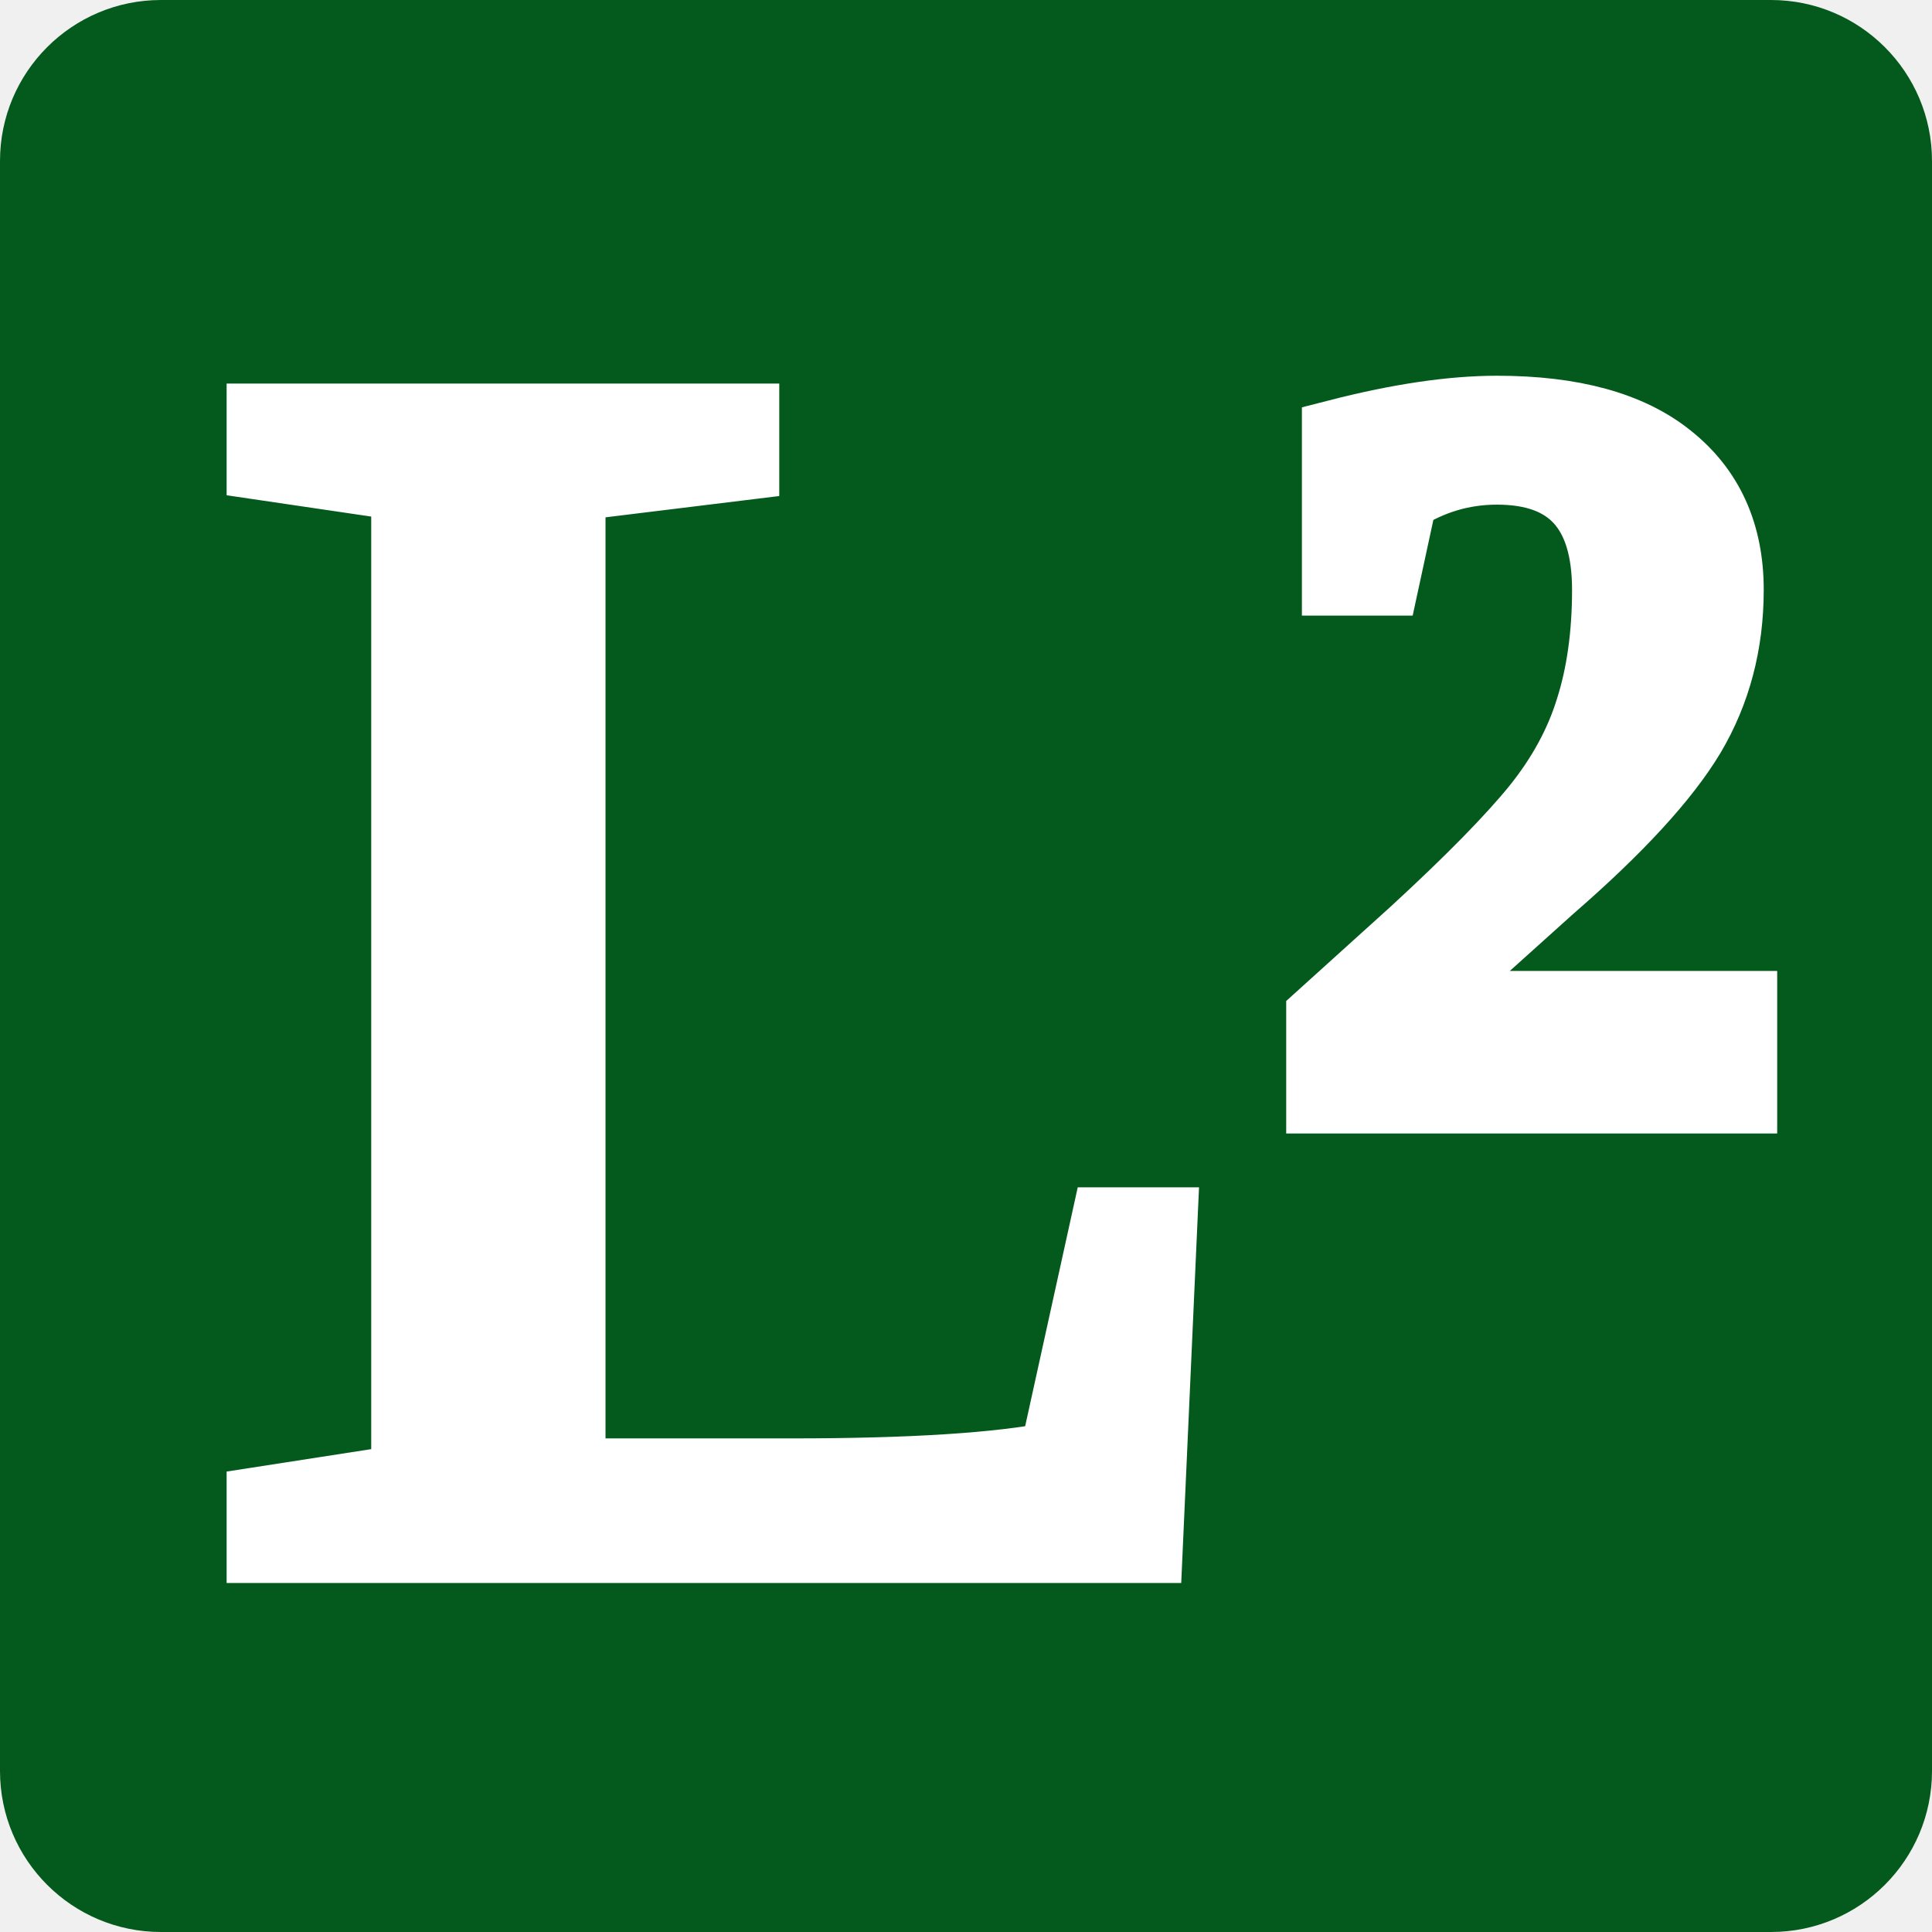
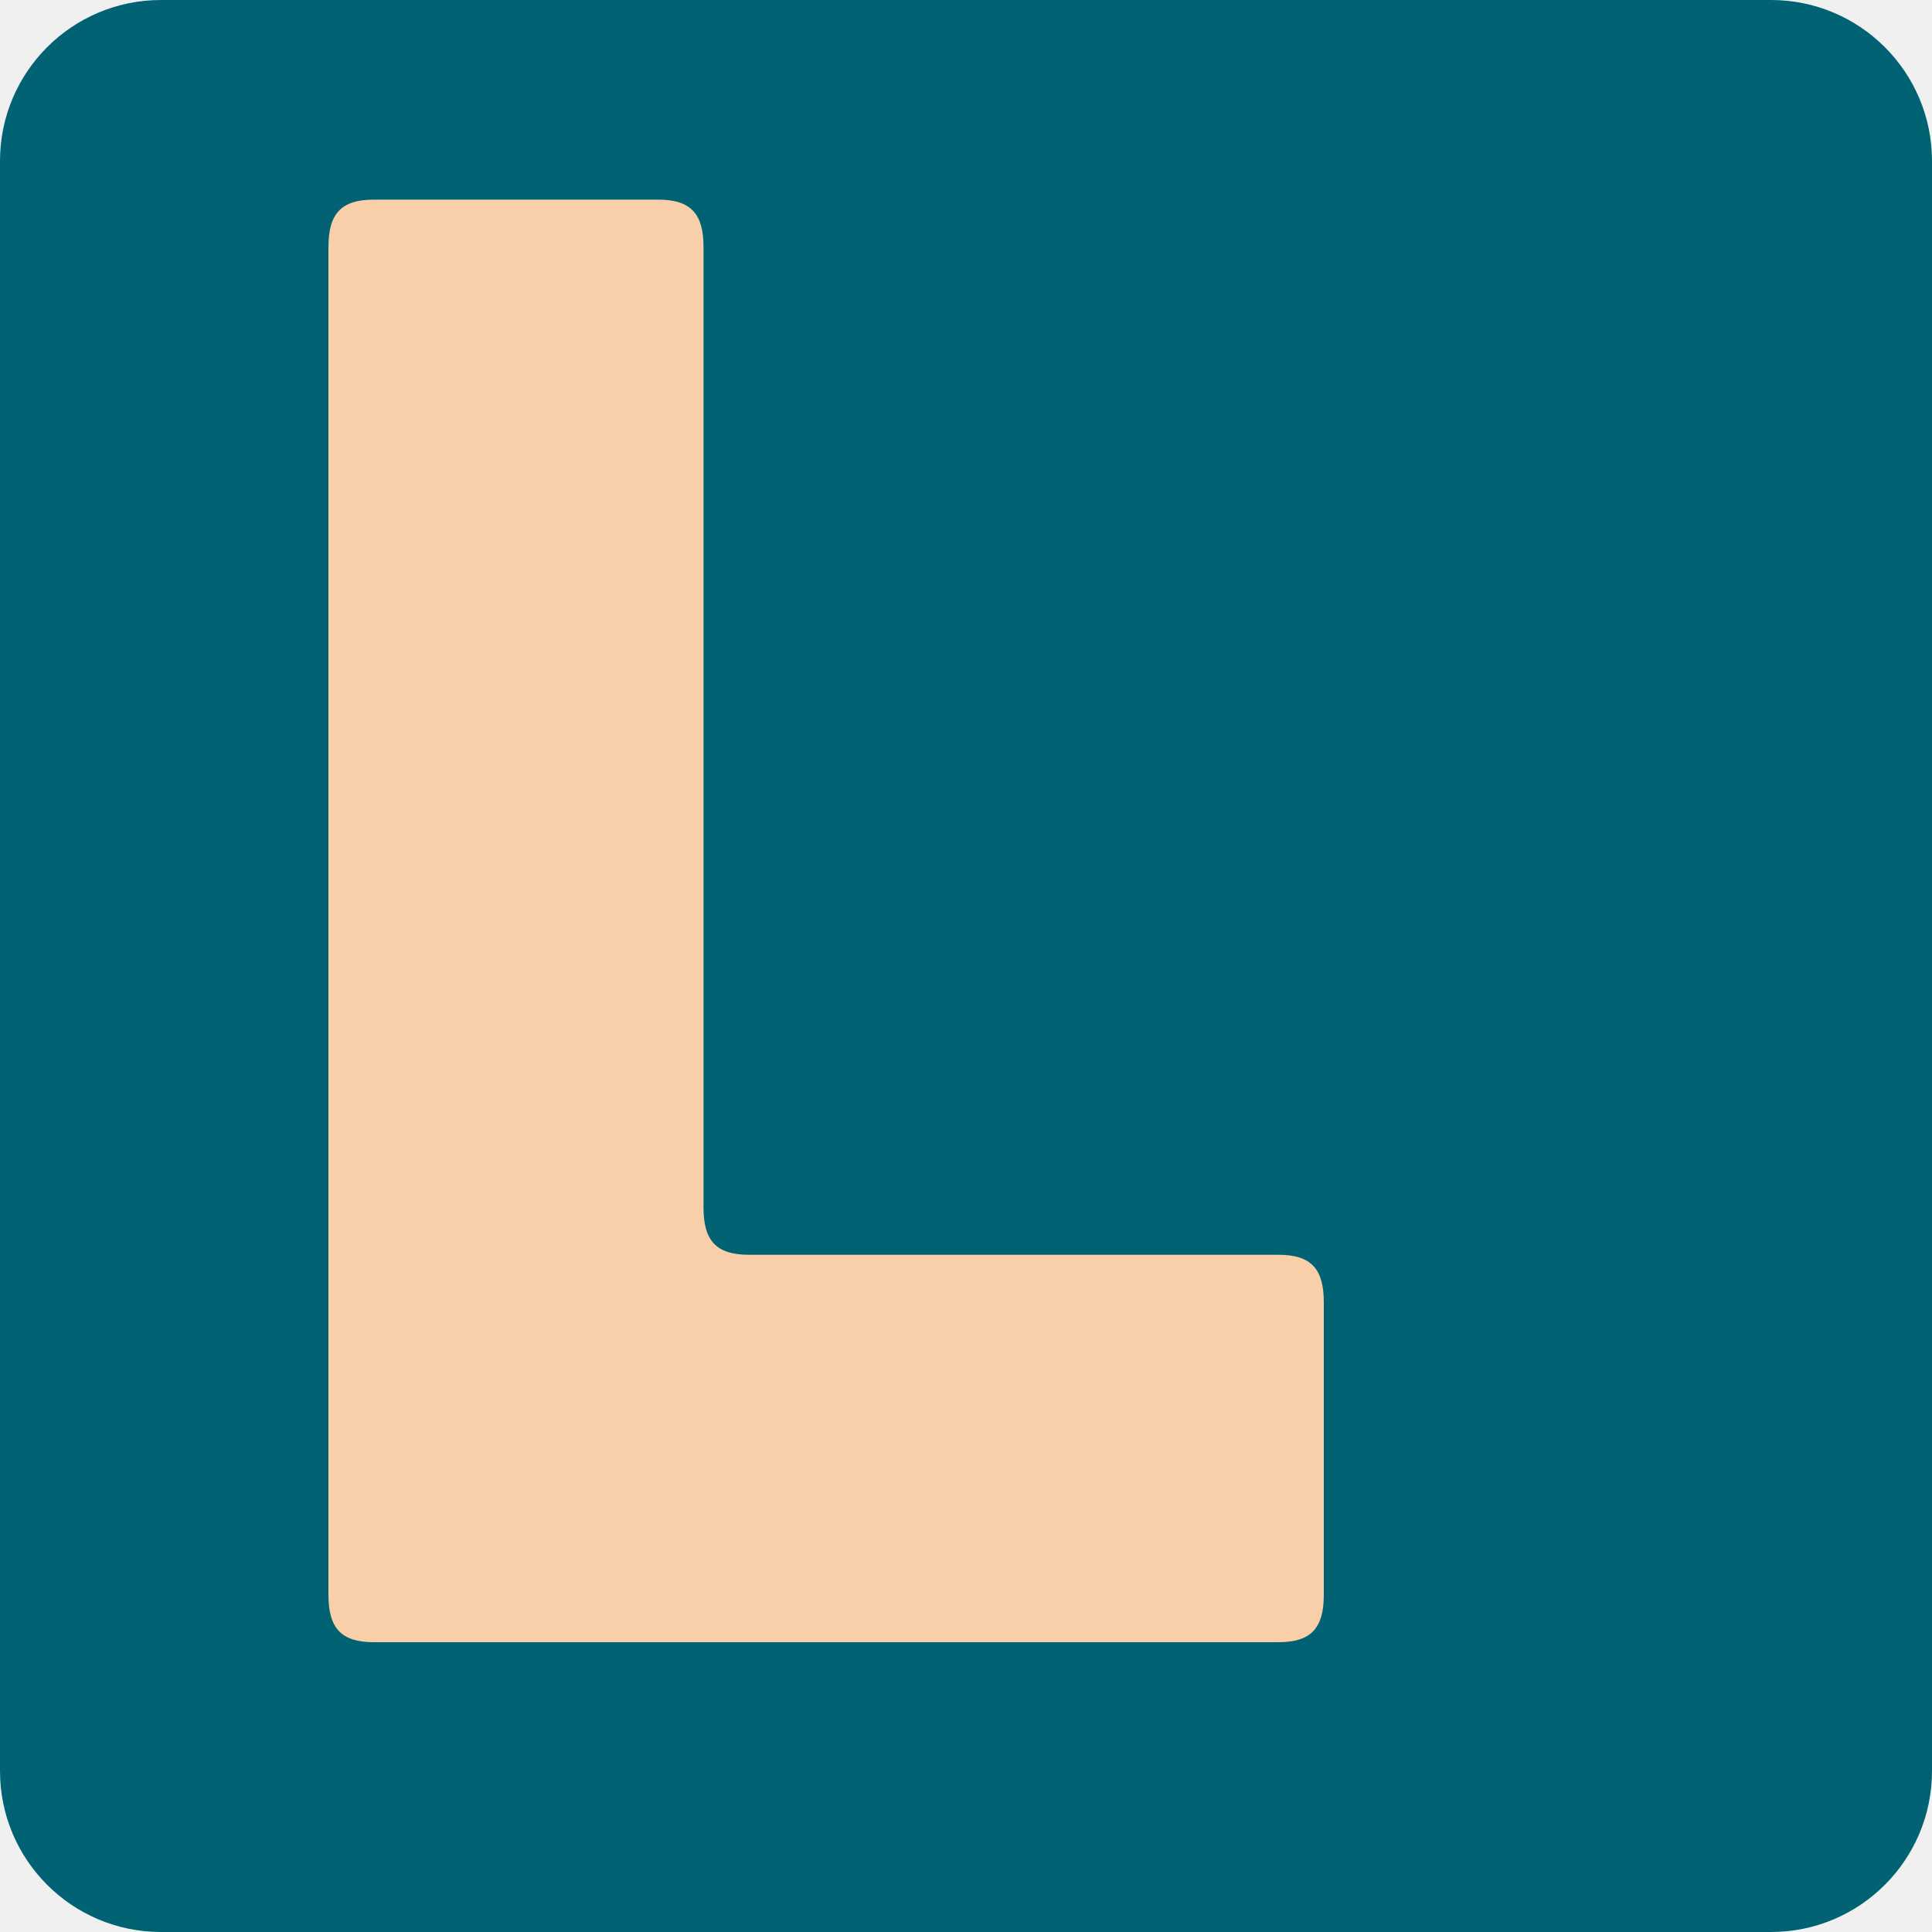
<svg xmlns="http://www.w3.org/2000/svg" width="600" height="600">
  <g>
-     <rect rx="50" id="svg_2" height="600" width="600" y="0" x="0" fill="#045a1c" />
-     <text font-weight="400" font-style="normal" transform="matrix(22.2798, 0, 0, 22.2798, -4774.17, -4448.06)" xml:space="preserve" text-anchor="start" font-family="Times New Roman" font-size="24" id="svg_1" y="221.212" x="217.254" stroke="#ffffff" fill="#ffffff">L²</text>
+     <rect rx="50" id="svg_2" height="600" width="600" y="0" x="0" fill="rgb(0, 98, 114)" />
+     <path transform="translate(100 60) scale(5)" d="M23.696 3.344V62.992C23.696 65.04 24.464 65.936 26.512 65.936H59.408C61.456 65.936 62.224 66.832 62.224 68.88V87.056C62.224 89.104 61.456 90 59.408 90H3.216C1.168 90 0.4 89.104 0.4 87.056V3.344C0.4 1.296 1.168 0.4 3.216 0.4H20.88C22.928 0.4 23.696 1.296 23.696 3.344Z" fill="#F8CFA9" />
  </g>
</svg>
